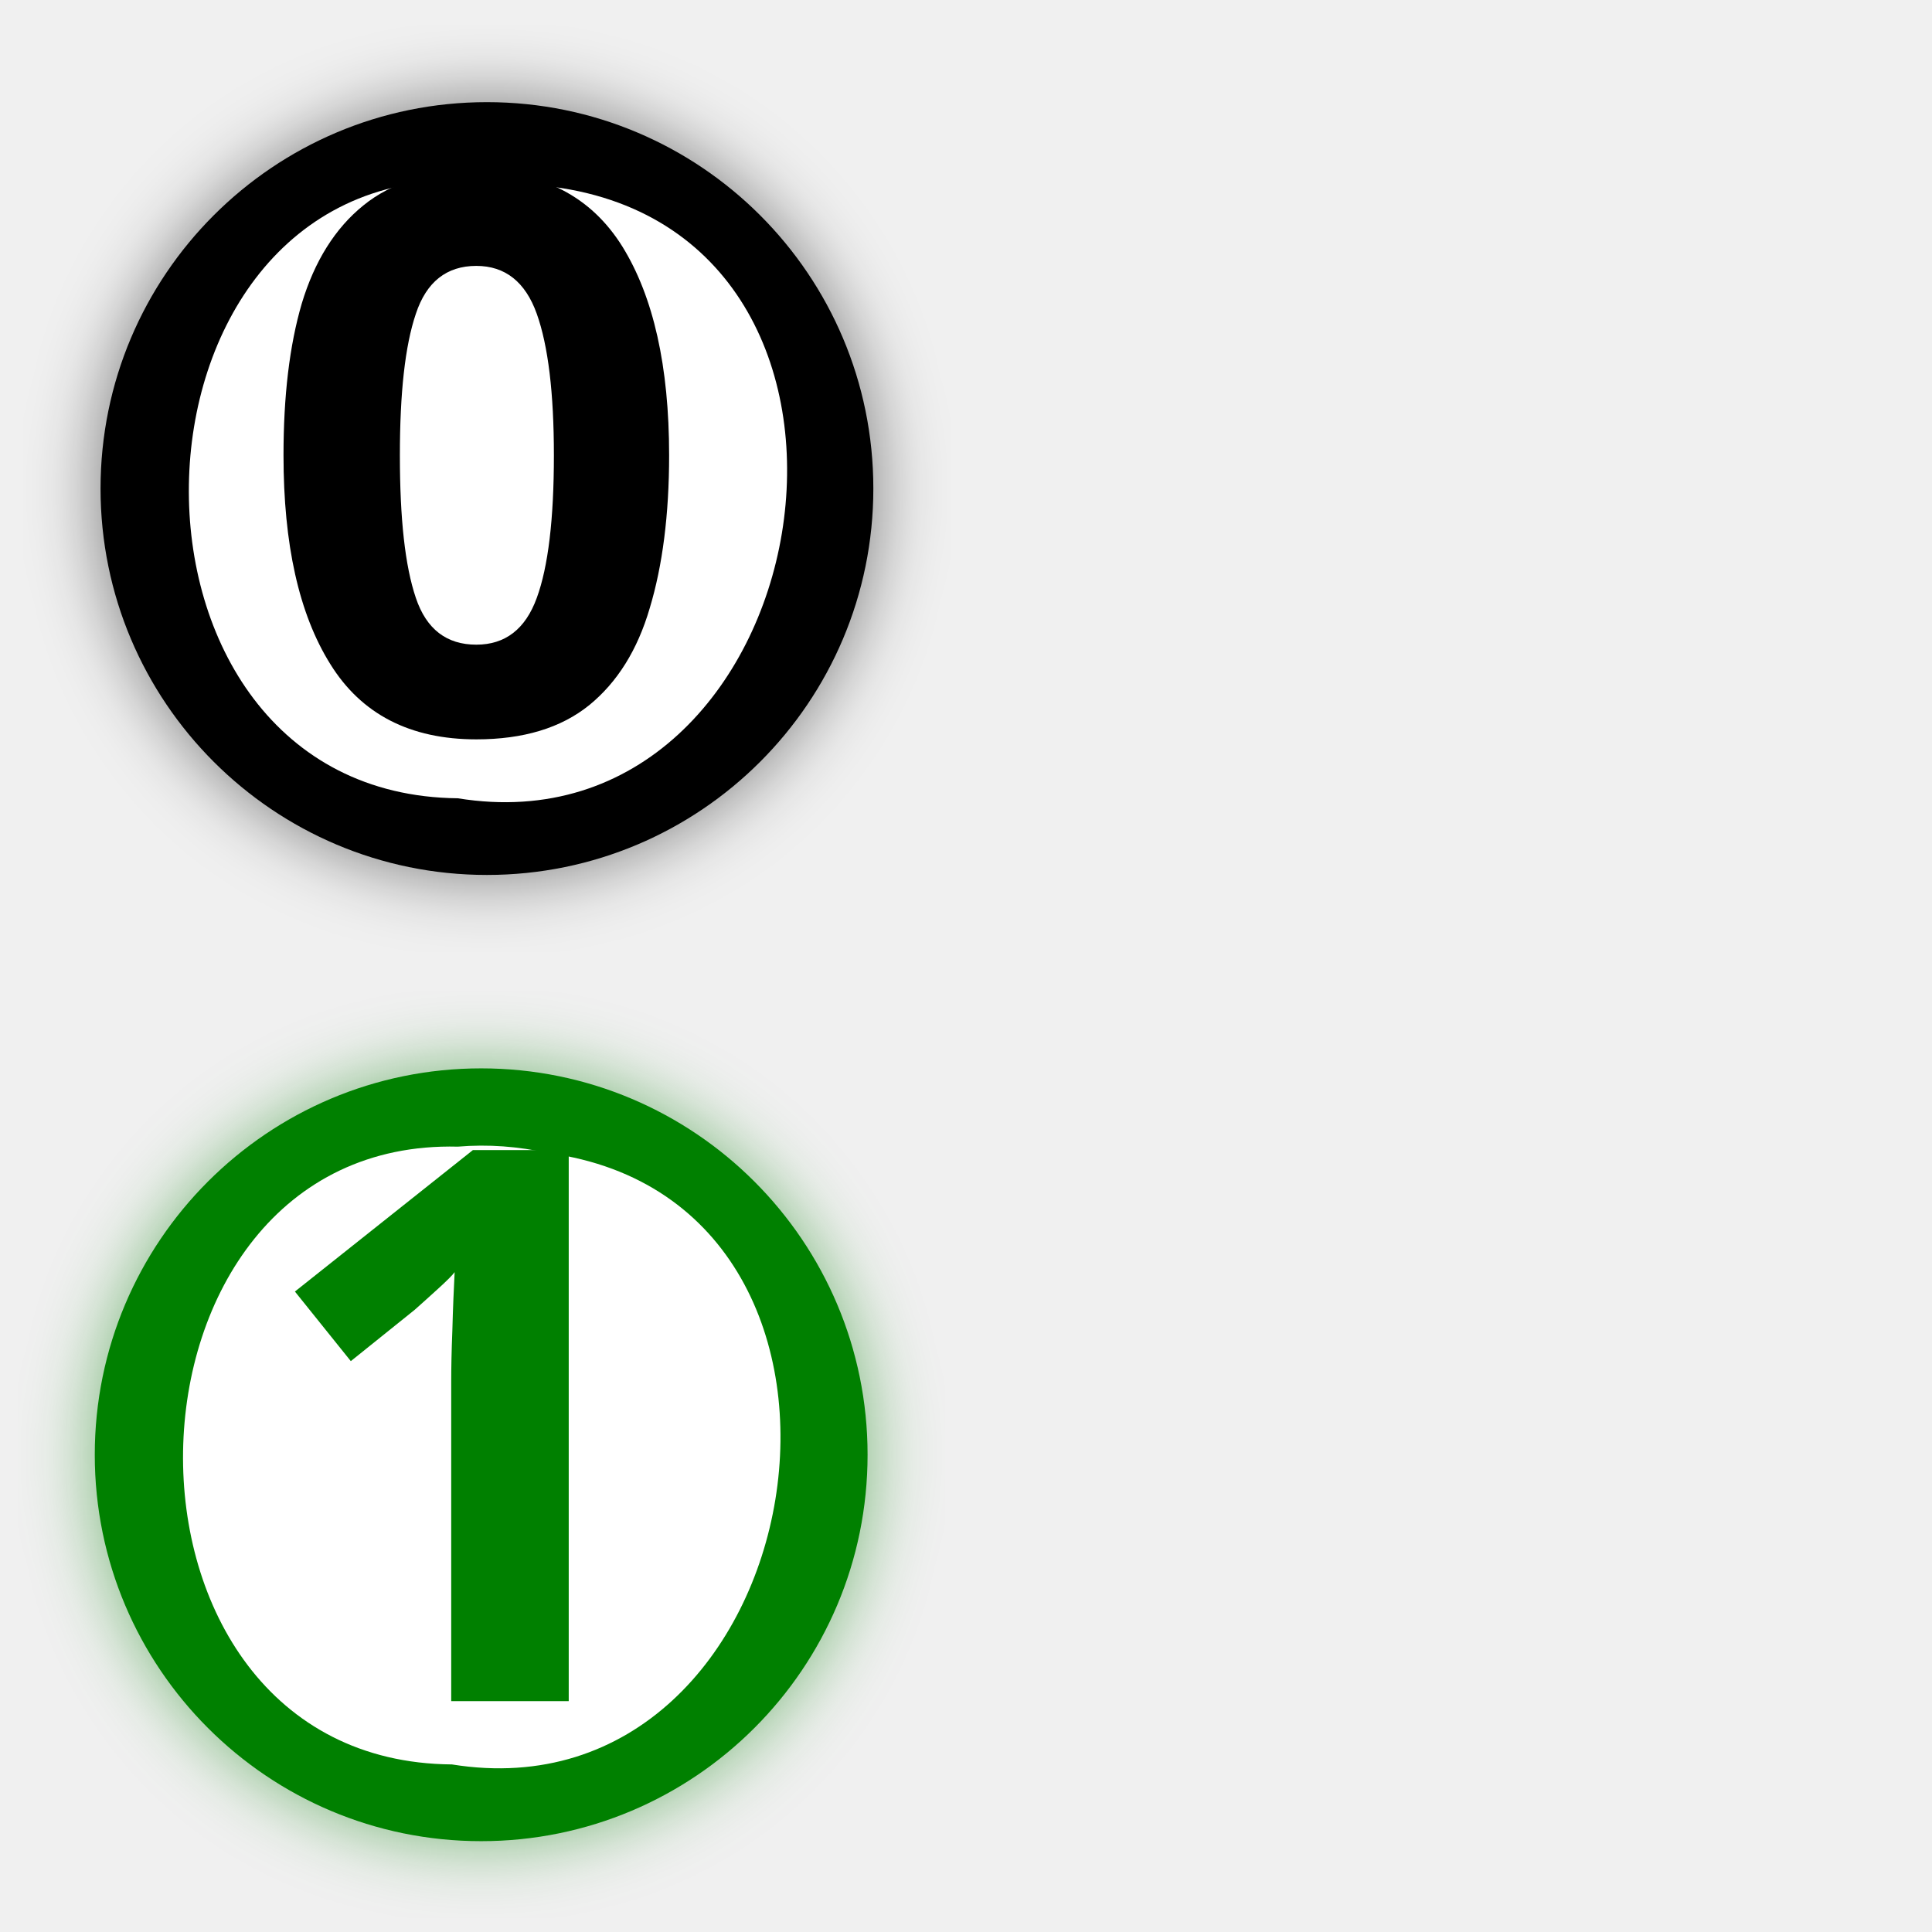
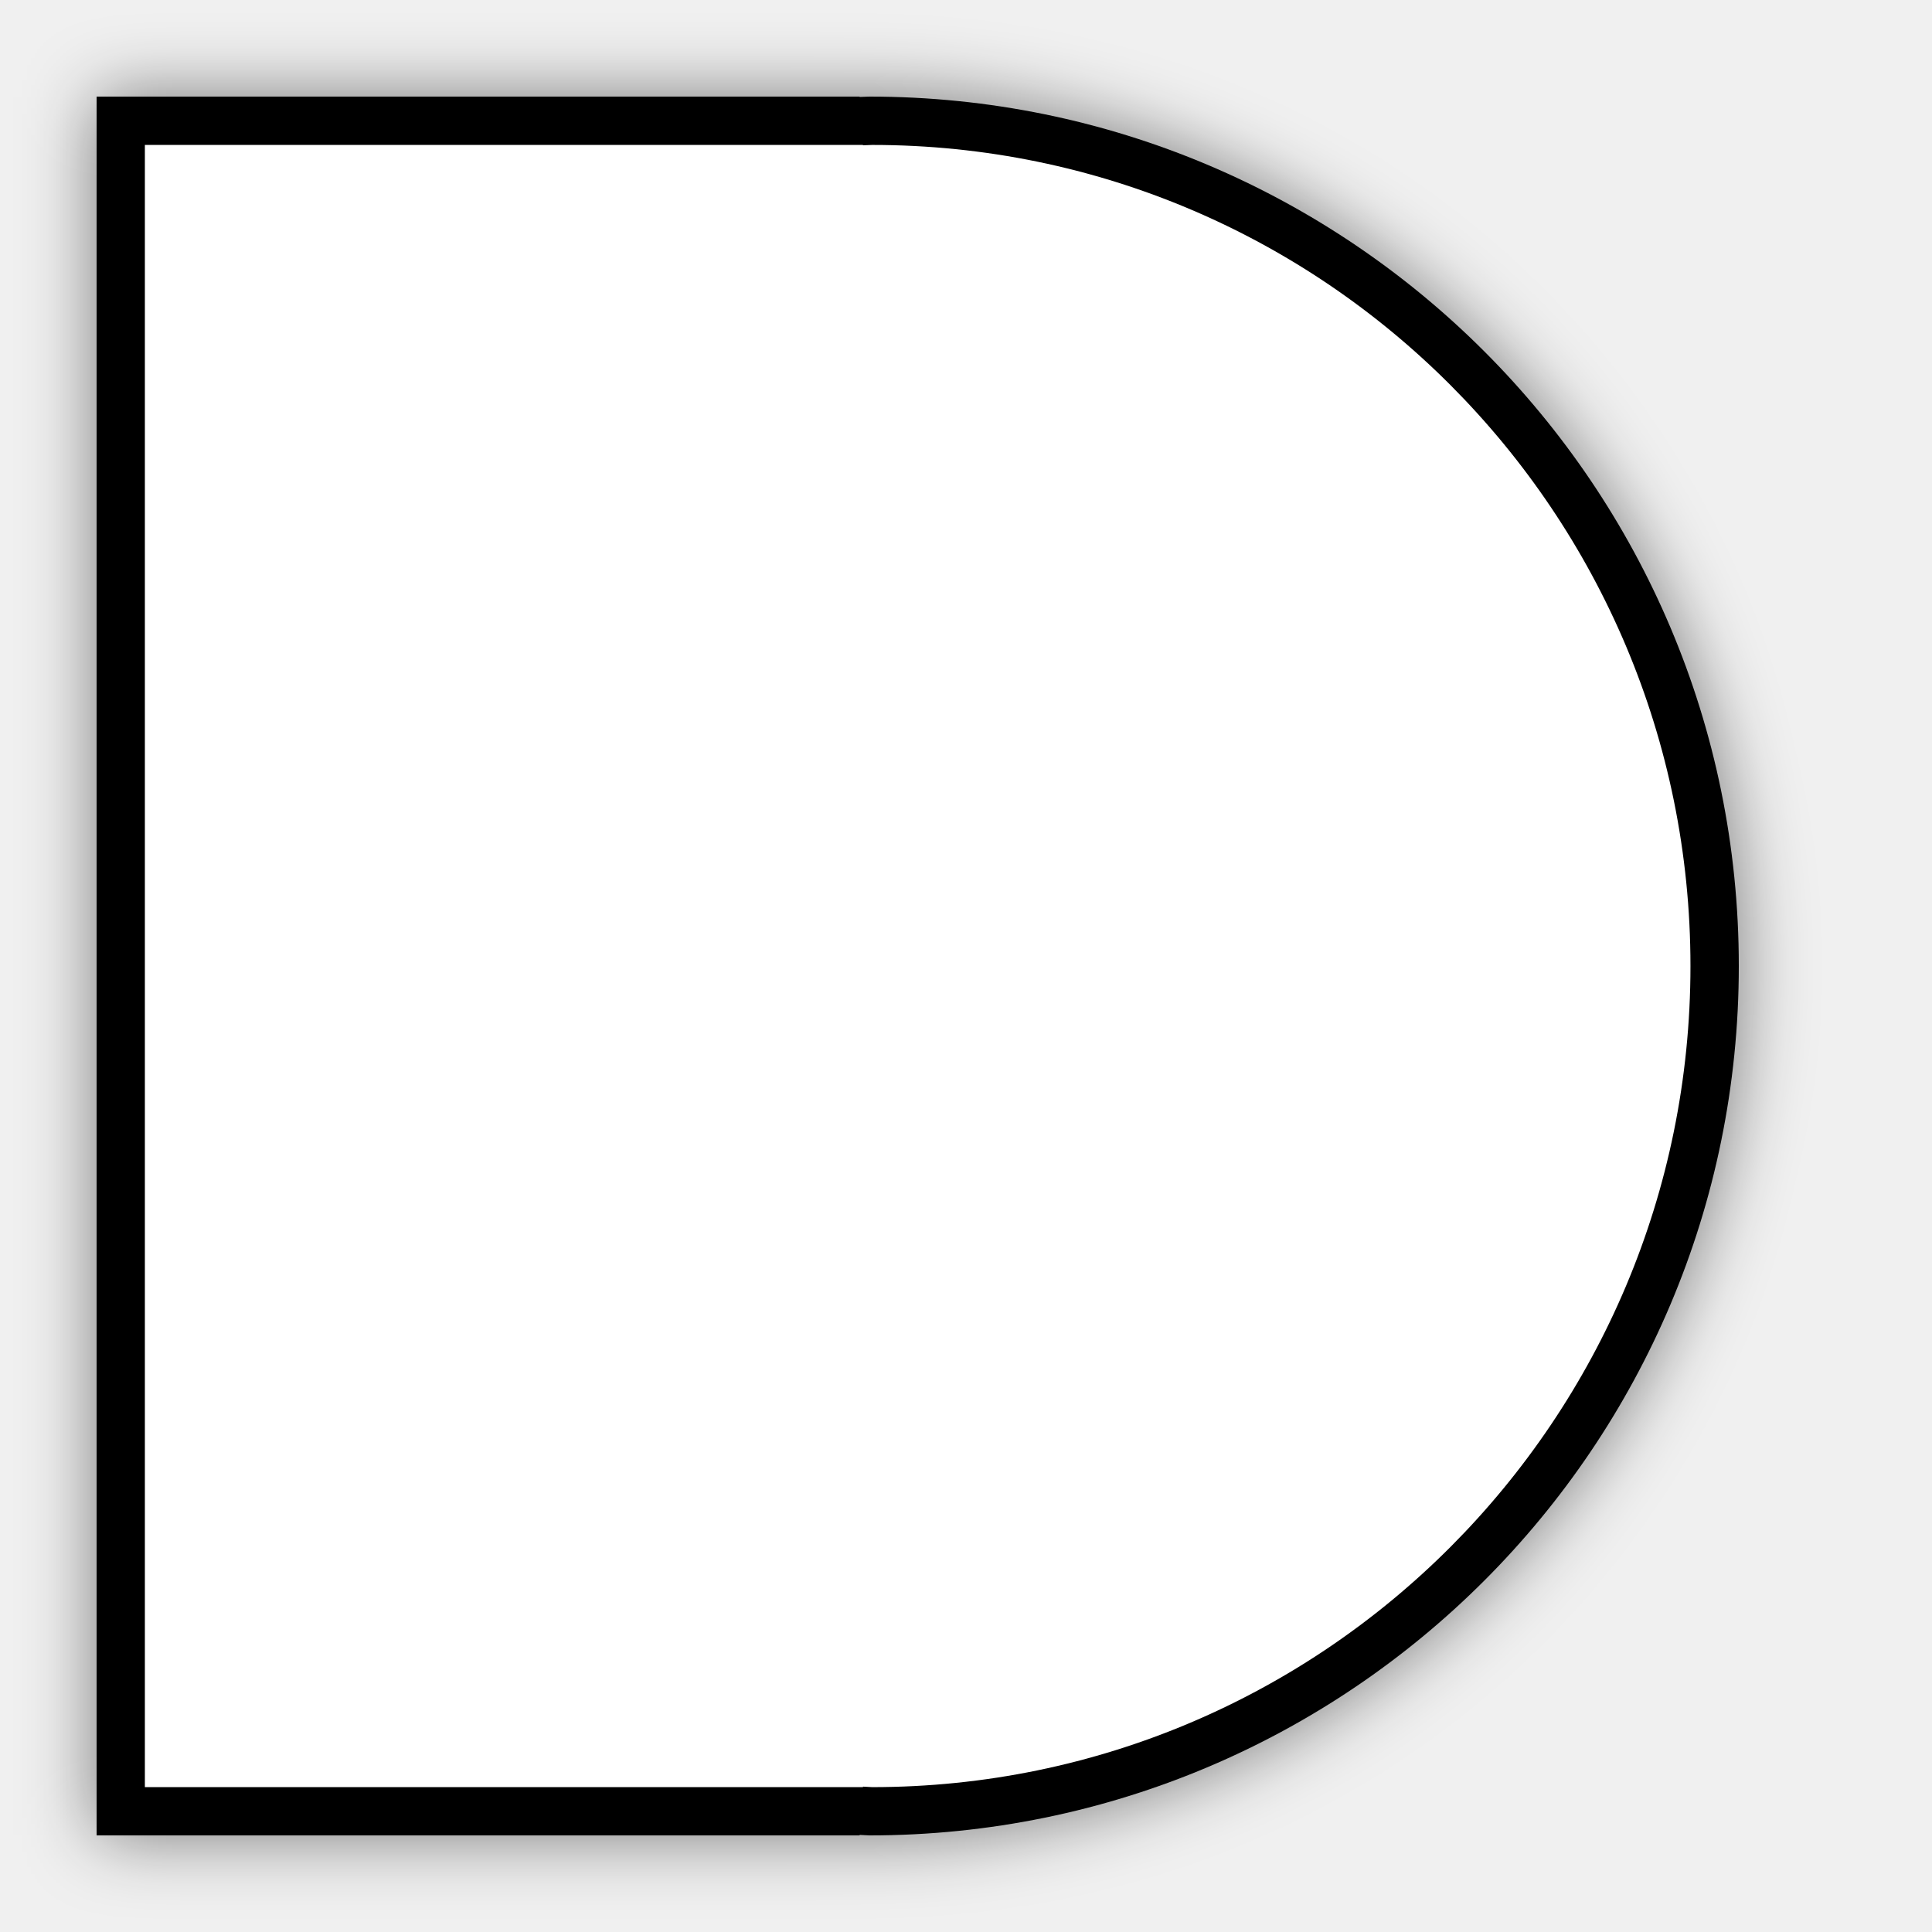
<svg xmlns="http://www.w3.org/2000/svg" xmlns:ns1="http://www.openswatchbook.org/uri/2009/osb" width="100" height="100" viewBox="0 0 26.46 26.458" version="1.1" id="svg8">
  <defs id="defs2">
    <linearGradient id="linearGradient6033" ns1:paint="solid">
      <stop style="stop-color:#000000;stop-opacity:1;" offset="0" id="stop6031" />
    </linearGradient>
    <linearGradient id="linearGradient6027" ns1:paint="solid">
      <stop style="stop-color:#000000;stop-opacity:1;" offset="0" id="stop6025" />
    </linearGradient>
    <filter style="color-interpolation-filters:sRGB;" id="filter6626">
      <feFlood flood-opacity="0.498" flood-color="rgb(0,0,0)" result="flood" id="feFlood6616" />
      <feComposite in="flood" in2="SourceGraphic" operator="in" result="composite1" id="feComposite6618" />
      <feGaussianBlur in="composite1" stdDeviation="1" result="blur" id="feGaussianBlur6620" />
      <feOffset dx="1.38778e-16" dy="4.52416e-15" result="offset" id="feOffset6622" />
      <feComposite in="SourceGraphic" in2="offset" operator="over" result="composite2" id="feComposite6624" />
    </filter>
    <filter style="color-interpolation-filters:sRGB" id="filter6626-3">
      <feFlood flood-opacity="0.498" flood-color="rgb(0,0,0)" result="flood" id="feFlood6616-6" />
      <feComposite in="flood" in2="SourceGraphic" operator="in" result="composite1" id="feComposite6618-7" />
      <feGaussianBlur in="composite1" stdDeviation="1" result="blur" id="feGaussianBlur6620-5" />
      <feOffset dx="1.38778e-16" dy="4.52416e-15" result="offset" id="feOffset6622-3" />
      <feComposite in="SourceGraphic" in2="offset" operator="over" result="composite2" id="feComposite6624-5" />
    </filter>
    <filter style="color-interpolation-filters:sRGB" id="filter6626-3-6">
      <feFlood flood-opacity="0.498" flood-color="rgb(0,0,0)" result="flood" id="feFlood6616-6-2" />
      <feComposite in="flood" in2="SourceGraphic" operator="in" result="composite1" id="feComposite6618-7-9" />
      <feGaussianBlur in="composite1" stdDeviation="1" result="blur" id="feGaussianBlur6620-5-1" />
      <feOffset dx="1.38778e-16" dy="4.52416e-15" result="offset" id="feOffset6622-3-2" />
      <feComposite in="SourceGraphic" in2="offset" operator="over" result="composite2" id="feComposite6624-5-7" />
    </filter>
    <filter style="color-interpolation-filters:sRGB" id="filter6626-3-6-0">
      <feFlood flood-opacity="0.498" flood-color="rgb(0,0,0)" result="flood" id="feFlood6616-6-2-9" />
      <feComposite in="flood" in2="SourceGraphic" operator="in" result="composite1" id="feComposite6618-7-9-3" />
      <feGaussianBlur in="composite1" stdDeviation="1" result="blur" id="feGaussianBlur6620-5-1-6" />
      <feOffset dx="1.38778e-16" dy="4.52416e-15" result="offset" id="feOffset6622-3-2-0" />
      <feComposite in="SourceGraphic" in2="offset" operator="over" result="composite2" id="feComposite6624-5-7-6" />
    </filter>
    <filter style="color-interpolation-filters:sRGB" id="filter6626-3-6-3">
      <feFlood flood-opacity="0.498" flood-color="rgb(0,0,0)" result="flood" id="feFlood6616-6-2-6" />
      <feComposite in="flood" in2="SourceGraphic" operator="in" result="composite1" id="feComposite6618-7-9-7" />
      <feGaussianBlur in="composite1" stdDeviation="1" result="blur" id="feGaussianBlur6620-5-1-5" />
      <feOffset dx="1.38778e-16" dy="4.52416e-15" result="offset" id="feOffset6622-3-2-3" />
      <feComposite in="SourceGraphic" in2="offset" operator="over" result="composite2" id="feComposite6624-5-7-5" />
    </filter>
    <filter style="color-interpolation-filters:sRGB;" id="filter327">
      <feFlood flood-opacity="0.498" flood-color="rgb(0,0,0)" result="flood" id="feFlood317" />
      <feComposite in="flood" in2="SourceGraphic" operator="in" result="composite1" id="feComposite319" />
      <feGaussianBlur in="composite1" stdDeviation="1" result="blur" id="feGaussianBlur321" />
      <feOffset dx="1.38778e-16" dy="4.52416e-15" result="offset" id="feOffset323" />
      <feComposite in="SourceGraphic" in2="offset" operator="over" result="fbSourceGraphic" id="feComposite325" />
      <feColorMatrix result="fbSourceGraphicAlpha" in="fbSourceGraphic" values="0 0 0 -1 0 0 0 0 -1 0 0 0 0 -1 0 0 0 0 1 0" id="feColorMatrix329" />
      <feFlood id="feFlood331" flood-opacity="0.498" flood-color="rgb(0,0,0)" result="flood" in="fbSourceGraphic" />
      <feComposite in2="fbSourceGraphic" id="feComposite333" in="flood" operator="in" result="composite1" />
      <feGaussianBlur id="feGaussianBlur335" in="composite1" stdDeviation="1" result="blur" />
      <feOffset id="feOffset337" dx="1.38778e-16" dy="4.52416e-15" result="offset" />
      <feComposite in2="offset" id="feComposite339" in="fbSourceGraphic" operator="over" result="fbSourceGraphic" />
      <feColorMatrix result="fbSourceGraphicAlpha" in="fbSourceGraphic" values="0 0 0 -1 0 0 0 0 -1 0 0 0 0 -1 0 0 0 0 1 0" id="feColorMatrix341" />
      <feFlood id="feFlood343" flood-opacity="0.498" flood-color="rgb(0,0,0)" result="flood" in="fbSourceGraphic" />
      <feComposite in2="fbSourceGraphic" id="feComposite345" in="flood" operator="in" result="composite1" />
      <feGaussianBlur id="feGaussianBlur347" in="composite1" stdDeviation="1" result="blur" />
      <feOffset id="feOffset349" dx="1.38778e-16" dy="4.52416e-15" result="offset" />
      <feComposite in2="offset" id="feComposite351" in="fbSourceGraphic" operator="over" result="composite2" />
    </filter>
    <filter style="color-interpolation-filters:sRGB;" id="filter363">
      <feFlood flood-opacity="0.498" flood-color="rgb(0,0,0)" result="flood" id="feFlood353" />
      <feComposite in="flood" in2="SourceGraphic" operator="in" result="composite1" id="feComposite355" />
      <feGaussianBlur in="composite1" stdDeviation="1" result="blur" id="feGaussianBlur357" />
      <feOffset dx="1.38778e-16" dy="4.52416e-15" result="offset" id="feOffset359" />
      <feComposite in="SourceGraphic" in2="offset" operator="over" result="composite2" id="feComposite361" />
    </filter>
    <filter style="color-interpolation-filters:sRGB;" id="filter375">
      <feFlood flood-opacity="0.498" flood-color="rgb(0,0,0)" result="flood" id="feFlood365" />
      <feComposite in="flood" in2="SourceGraphic" operator="in" result="composite1" id="feComposite367" />
      <feGaussianBlur in="composite1" stdDeviation="1" result="blur" id="feGaussianBlur369" />
      <feOffset dx="1.38778e-16" dy="4.52416e-15" result="offset" id="feOffset371" />
      <feComposite in="SourceGraphic" in2="offset" operator="over" result="composite2" id="feComposite373" />
    </filter>
    <filter style="color-interpolation-filters:sRGB;" id="filter447">
      <feFlood flood-opacity="0.498" flood-color="rgb(0,0,0)" result="flood" id="feFlood437" />
      <feComposite in="flood" in2="SourceGraphic" operator="in" result="composite1" id="feComposite439" />
      <feGaussianBlur in="composite1" stdDeviation="0.5" result="blur" id="feGaussianBlur441" />
      <feOffset dx="1.38778e-16" dy="4.52416e-15" result="offset" id="feOffset443" />
      <feComposite in="SourceGraphic" in2="offset" operator="over" result="composite2" id="feComposite445" />
    </filter>
    <filter style="color-interpolation-filters:sRGB;" id="filter531">
      <feFlood flood-opacity="0.498" flood-color="rgb(0,128,0)" result="flood" id="feFlood521" />
      <feComposite in="flood" in2="SourceGraphic" operator="in" result="composite1" id="feComposite523" />
      <feGaussianBlur in="composite1" stdDeviation="0.5" result="blur" id="feGaussianBlur525" />
      <feOffset dx="1.38778e-16" dy="4.52416e-15" result="offset" id="feOffset527" />
      <feComposite in="SourceGraphic" in2="offset" operator="over" result="composite2" id="feComposite529" />
    </filter>
+     <filter style="color-interpolation-filters:sRGB;" id="filter820">
+       <feFlood flood-opacity="0.498" flood-color="rgb(0,0,0)" result="flood" id="feFlood810" />
+       <feComposite in="flood" in2="SourceGraphic" operator="in" result="composite1" id="feComposite812" />
+       <feGaussianBlur in="composite1" stdDeviation="1" result="blur" id="feGaussianBlur814" />
+       <feOffset dx="1.38778e-16" dy="4.52416e-15" result="offset" id="feOffset816" />
+       <feComposite in="SourceGraphic" in2="offset" operator="over" result="composite2" id="feComposite818" />
+     </filter>
+     <filter style="color-interpolation-filters:sRGB" id="filter6626-3-6-36">
+       <feFlood flood-opacity="0.498" flood-color="rgb(0,0,0)" result="flood" id="feFlood6616-6-2-7" />
+       <feComposite in="flood" in2="SourceGraphic" operator="in" result="composite1" id="feComposite6618-7-9-5" />
+       <feGaussianBlur in="composite1" stdDeviation="1" result="blur" id="feGaussianBlur6620-5-1-3" />
+       <feOffset dx="1.38778e-16" dy="4.52416e-15" result="offset" id="feOffset6622-3-2-5" />
+       <feComposite in="SourceGraphic" in2="offset" operator="over" result="composite2" id="feComposite6624-5-7-62" />
+     </filter>
+     <filter style="color-interpolation-filters:sRGB;" id="filter484">
+       <feFlood flood-opacity="0.498" flood-color="rgb(0,0,0)" result="flood" id="feFlood474" />
+       <feComposite in="flood" in2="SourceGraphic" operator="in" result="composite1" id="feComposite476" />
+       <feGaussianBlur in="composite1" stdDeviation="0.5" result="blur" id="feGaussianBlur478" />
+       <feOffset dx="1.38778e-16" dy="4.52416e-15" result="offset" id="feOffset480" />
+       <feComposite in="SourceGraphic" in2="offset" operator="over" result="composite2" id="feComposite482" />
+     </filter>
+     <filter style="color-interpolation-filters:sRGB;" id="filter496">
+       <feFlood flood-opacity="0.498" flood-color="rgb(0,0,0)" result="flood" id="feFlood486" />
+       <feComposite in="flood" in2="SourceGraphic" operator="in" result="composite1" id="feComposite488" />
+       <feGaussianBlur in="composite1" stdDeviation="0.5" result="blur" id="feGaussianBlur490" />
+       <feOffset dx="1.38778e-16" dy="4.52416e-15" result="offset" id="feOffset492" />
+       <feComposite in="SourceGraphic" in2="offset" operator="over" result="composite2" id="feComposite494" />
+     </filter>
+     <filter style="color-interpolation-filters:sRGB;" id="filter532">
+       <feFlood flood-opacity="0.498" flood-color="rgb(0,0,0)" result="flood" id="feFlood522" />
+       <feComposite in="flood" in2="SourceGraphic" operator="in" result="composite1" id="feComposite524" />
+       <feGaussianBlur in="composite1" stdDeviation="0.3" result="blur" id="feGaussianBlur526" />
+       <feOffset dx="1.38778e-16" dy="4.52416e-15" result="offset" id="feOffset528" />
+       <feComposite in="SourceGraphic" in2="offset" operator="over" result="composite2" id="feComposite530" />
+     </filter>
+     <filter style="color-interpolation-filters:sRGB" id="filter532-7">
+       <feFlood flood-opacity="0.498" flood-color="rgb(0,0,0)" result="flood" id="feFlood522-0" />
+       <feComposite in="flood" in2="SourceGraphic" operator="in" result="composite1" id="feComposite524-9" />
+       <feGaussianBlur in="composite1" stdDeviation="0.3" result="blur" id="feGaussianBlur526-3" />
+       <feOffset dx="1.38778e-16" dy="4.52416e-15" result="offset" id="feOffset528-6" />
+       <feComposite in="SourceGraphic" in2="offset" operator="over" result="composite2" id="feComposite530-0" />
+     </filter>
+     <filter style="color-interpolation-filters:sRGB" id="filter484-6">
+       <feFlood flood-opacity="0.498" flood-color="rgb(0,0,0)" result="flood" id="feFlood474-2" />
+       <feComposite in="flood" in2="SourceGraphic" operator="in" result="composite1" id="feComposite476-6" />
+       <feGaussianBlur in="composite1" stdDeviation="0.5" result="blur" id="feGaussianBlur478-1" />
+       <feOffset dx="1.38778e-16" dy="4.52416e-15" result="offset" id="feOffset480-8" />
+       <feComposite in="SourceGraphic" in2="offset" operator="over" result="composite2" id="feComposite482-7" />
+     </filter>
  </defs>
  <g id="layer1" transform="translate(0,-270.5417)" style="display:none">
    <rect style="opacity:1;fill:#ffffff;fill-opacity:1;fill-rule:nonzero;stroke:none;stroke-width:0.265;stroke-miterlimit:4;stroke-dasharray:none" id="rect6825" width="26.46" height="26.46" x="1.411438e-06" y="270.541" />
    <g transform="translate(0,-2.9999999e-6)" style="display:inline" id="g6823">
      <path id="path6656" d="m 0.132,270.541 v 26.46" style="display:inline;fill:none;stroke:#e6e6e6;stroke-width:0.265px;stroke-linecap:butt;stroke-linejoin:miter;stroke-opacity:1" />
      <path style="display:inline;fill:none;stroke:#e6e6e6;stroke-width:0.265px;stroke-linecap:butt;stroke-linejoin:miter;stroke-opacity:1" d="m 13.23,270.541 v 26.46" id="path6658" />
      <path id="path6660" d="m 26.328,270.541 v 26.46" style="display:inline;fill:none;stroke:#e6e6e6;stroke-width:0.265px;stroke-linecap:butt;stroke-linejoin:miter;stroke-opacity:1" />
      <path id="path6662" d="M 1e-6,270.673 H 26.46" style="display:inline;fill:none;stroke:#e6e6e6;stroke-width:0.265px;stroke-linecap:butt;stroke-linejoin:miter;stroke-opacity:1" />
      <path style="display:inline;fill:none;stroke:#e6e6e6;stroke-width:0.265px;stroke-linecap:butt;stroke-linejoin:miter;stroke-opacity:1" d="M 1e-6,283.771 H 26.46" id="path6664" />
      <path id="path6666" d="M 1e-6,296.869 H 26.46" style="display:inline;fill:none;stroke:#e6e6e6;stroke-width:0.265px;stroke-linecap:butt;stroke-linejoin:miter;stroke-opacity:1" />
      <path id="path6805" d="M 1e-6,277.222 H 26.46" style="display:inline;fill:none;stroke:#e6e6e6;stroke-width:0.265px;stroke-linecap:butt;stroke-linejoin:miter;stroke-opacity:1" />
      <path style="display:inline;fill:none;stroke:#e6e6e6;stroke-width:0.265px;stroke-linecap:butt;stroke-linejoin:miter;stroke-opacity:1" d="M 1e-6,290.32 H 26.46" id="path6807" />
      <path id="path6809" d="m 6.681,270.541 v 26.46" style="display:inline;fill:none;stroke:#e6e6e6;stroke-width:0.265px;stroke-linecap:butt;stroke-linejoin:miter;stroke-opacity:1" />
      <path style="display:inline;fill:none;stroke:#e6e6e6;stroke-width:0.265px;stroke-linecap:butt;stroke-linejoin:miter;stroke-opacity:1" d="m 19.779,270.541 v 26.46" id="path6811" />
    </g>
  </g>
-   <g id="layer2" style="display:none">
-     <rect style="display:inline;fill:none;stroke:none;stroke-width:0.265" id="rect18" width="26.458" height="26.458" x="0.001" y="9.6911617e-07" />
-     <path style="display:inline;opacity:1;fill:#000000;fill-opacity:1;fill-rule:nonzero;stroke:none;stroke-width:0.265;stroke-miterlimit:4;stroke-dasharray:none;filter:url(#filter6626-3-6)" d="m 1.323,1.322 v 11.907 11.907 H 13.096 v -0.007 a 11.907,11.907 0 0 0 0.134,0.007 11.907,11.907 0 0 0 11.907,-11.907 11.907,11.907 0 0 0 -11.907,-11.907 11.907,11.907 0 0 0 -0.134,0.005 v -0.005 z" id="rect4564" />
-     <path style="display:inline;opacity:1;fill:#ffffff;fill-opacity:1;fill-rule:nonzero;stroke:none;stroke-width:0.265;stroke-miterlimit:4;stroke-dasharray:none" d="m 9.126,2.314 c -2.24,0.035 -4.482,0.133 -6.723,0.062 0.042,7.187 -0.084,14.56 0.062,21.633 C 8.891,23.682 16.769,25.828 21.564,20.224 27.291,14.094 22.535,2.267 13.914,2.454 12.357,2.302 10.73,2.3 9.126,2.314 Z" id="path6125" />
+   <g id="layer2" style="display:inline">
+     <rect style="display:inline;fill:none;stroke:none;stroke-width:0.265" id="rect18-9-9" width="26.458" height="26.458" x="0.001" y="1.109552e-06" />
+     <path style="display:inline;opacity:1;fill:#000000;fill-opacity:1;fill-rule:nonzero;stroke:none;stroke-width:0.265;stroke-miterlimit:4;stroke-dasharray:none;filter:url(#filter484-6)" d="M 1.323,1.322 V 25.136 l 10.45,-2e-6 v -0.007 c 0.045,0.003 0.089,0.005 0.134,0.007 6.576,10e-7 11.907,-5.331 11.907,-11.907 0,-6.576 -5.331,-11.907 -11.907,-11.907 -0.045,0.001 -0.089,0.003 -0.134,0.005 v -0.005 z" id="rect4564-1-2" />
+     <path id="path376-0" d="M 1.984,1.984 V 24.475 l 9.835,-2e-6 v -0.007 c 0.042,0.003 0.084,0.005 0.126,0.007 6.189,1e-6 11.207,-5.035 11.207,-11.245 0,-6.211 -5.017,-11.246 -11.207,-11.246 -0.042,0.001 -0.084,0.003 -0.126,0.005 v -0.005 z" style="display:inline;opacity:1;fill:#ffffff;fill-opacity:1;fill-rule:nonzero;stroke:none;stroke-width:0.265;stroke-miterlimit:4;stroke-dasharray:none" />
  </g>
  <g id="layer3" style="display:none">
    <rect style="display:inline;fill:none;stroke:none;stroke-width:0.265" id="rect18-2" width="26.458" height="26.458" x="0.001" y="9.6911617e-07" />
    <path id="path6911" d="m 1.323,1.322 c 4.132,9.146 2.582,14.67 0,23.814 C 10.278,25.496 24.661,20.785 25.137,13.229 21.83,1.336 6.136,1.324 1.323,1.322 Z" style="display:inline;opacity:1;fill:#000000;fill-opacity:1;fill-rule:nonzero;stroke:none;stroke-width:0.265;stroke-miterlimit:4;stroke-dasharray:none;filter:url(#filter6626-3-6-0)" />
    <path style="display:inline;opacity:1;fill:#ffffff;fill-opacity:1;fill-rule:nonzero;stroke:none;stroke-width:0.265;stroke-miterlimit:4;stroke-dasharray:none" d="m 3.002,2.422 c 3.018,6.839 1.982,14.683 -0.25,21.584 C 10.329,23.582 19.187,21.719 23.652,14.971 24.509,7.612 15.626,3.724 9.585,2.881 7.365,2.522 5.263,2.399 3.002,2.422 Z" id="path6943" />
  </g>
-   <g id="layer4">
+   <g id="layer4" style="display:none">
    <rect style="display:inline;fill:none;stroke:none;stroke-width:0.265" id="rect18-6" width="26.458" height="26.458" x="0.001" y="9.6911617e-07" />
    <circle style="opacity:1;fill:#000000;fill-opacity:1;fill-rule:nonzero;stroke:none;stroke-width:0.265;stroke-miterlimit:4;stroke-dasharray:none;filter:url(#filter447)" id="path212" cx="6.669" cy="6.69" r="5.292" />
    <circle style="opacity:1;fill:#008000;fill-opacity:1;fill-rule:nonzero;stroke:none;stroke-width:0.265;stroke-miterlimit:4;stroke-dasharray:none;filter:url(#filter531)" id="path212-1" cx="6.59" cy="19.923" r="5.292" />
    <path style="opacity:1;fill:#ffffff;fill-opacity:1;fill-rule:nonzero;stroke:none;stroke-width:0.265;stroke-miterlimit:4;stroke-dasharray:none" d="M 6.35,2.471 C 1.435,2.354 1.257,10.881 6.27,10.932 11.226,11.737 12.712,3.242 7.582,2.559 7.178,2.469 6.762,2.435 6.35,2.471 Z" id="circle229" />
    <path style="opacity:1;fill:#ffffff;fill-opacity:1;fill-rule:nonzero;stroke:none;stroke-width:0.265;stroke-miterlimit:4;stroke-dasharray:none" d="M 6.271,15.703 C 1.359,15.582 1.174,24.126 6.189,24.164 11.155,24.964 12.597,16.482 7.508,15.791 7.103,15.7 6.685,15.668 6.271,15.703 Z" id="circle235" />
-     <flowRoot xml:space="preserve" id="flowRoot249" style="fill:black;fill-opacity:1;stroke:none;font-family:sans-serif;font-style:normal;font-weight:normal;font-size:40px;line-height:1.25;letter-spacing:0px;word-spacing:0px">
+     <flowRoot xml:space="preserve" id="flowRoot249" style="font-style:normal;font-weight:normal;font-size:40px;line-height:1.25;font-family:sans-serif;letter-spacing:0px;word-spacing:0px;fill:#000000;fill-opacity:1;stroke:none">
      <flowRegion id="flowRegion251">
        <rect id="rect253" width="61.247" height="86.358" x="-84.317" y="-11.469" />
      </flowRegion>
      <flowPara id="flowPara255" />
    </flowRoot>
    <text xml:space="preserve" style="font-style:normal;font-variant:normal;font-weight:bold;font-stretch:normal;font-size:10.584px;line-height:1.25;font-family:'Tlwg Typewriter';-inkscape-font-specification:'Tlwg Typewriter Bold';letter-spacing:0px;word-spacing:0px;fill:#000000;fill-opacity:1;stroke:none;stroke-width:0.265" x="3.508" y="10.018" id="text311">
      <tspan id="tspan309" x="3.508" y="10.018" style="font-style:normal;font-variant:normal;font-weight:bold;font-stretch:normal;font-family:'Tlwg Typewriter';-inkscape-font-specification:'Tlwg Typewriter Bold';stroke-width:0.265">0</tspan>
    </text>
-     <text xml:space="preserve" style="font-style:normal;font-variant:normal;font-weight:bold;font-stretch:normal;font-size:10.584px;line-height:1.25;font-family:'Tlwg Typewriter';-inkscape-font-specification:'Tlwg Typewriter Bold';letter-spacing:0px;word-spacing:0px;fill:#008000;fill-opacity:1;stroke:none;stroke-width:0.265;" x="3.415" y="23.299" id="text315">
-       <tspan id="tspan313" x="3.415" y="23.299" style="font-style:normal;font-variant:normal;font-weight:bold;font-stretch:normal;font-family:'Tlwg Typewriter';-inkscape-font-specification:'Tlwg Typewriter Bold';stroke-width:0.265;fill:#008000;">1</tspan>
+     <text xml:space="preserve" style="font-style:normal;font-variant:normal;font-weight:bold;font-stretch:normal;font-size:10.584px;line-height:1.25;font-family:'Tlwg Typewriter';-inkscape-font-specification:'Tlwg Typewriter Bold';letter-spacing:0px;word-spacing:0px;fill:#008000;fill-opacity:1;stroke:none;stroke-width:0.265" x="3.415" y="23.299" id="text315">
+       <tspan id="tspan313" x="3.415" y="23.299" style="font-style:normal;font-variant:normal;font-weight:bold;font-stretch:normal;font-family:'Tlwg Typewriter';-inkscape-font-specification:'Tlwg Typewriter Bold';fill:#008000;stroke-width:0.265">1</tspan>
    </text>
  </g>
+   <g id="layer5" style="display:none">
+     <path style="opacity:1;fill:#000000;fill-opacity:1;fill-rule:nonzero;stroke:none;stroke-width:1;stroke-miterlimit:4;stroke-dasharray:none;filter:url(#filter820)" d="M 5,5 V 27.5 50 L 30,38.75 49.375,30.031 A 6.672,6.672 0 0 0 55.221,33.5 6.672,6.672 0 0 0 61.891,26.828 6.672,6.672 0 0 0 55.221,20.156 6.672,6.672 0 0 0 48.885,24.748 L 30,16.25 Z" transform="matrix(0.2646,0,0,0.2646,0,-8.33e-4)" id="path295" />
+     <path style="opacity:1;fill:#ffffff;fill-opacity:1;fill-rule:nonzero;stroke:none;stroke-width:1;stroke-miterlimit:4;stroke-dasharray:none" d="M 8.129,9.354 V 27.5 45.646 L 28.436,36.572 48.74,27.5 28.436,18.428 Z M 55.221,22.062 a 4.222,4.767 0 0 0 -4.223,4.766 4.222,4.767 0 0 0 4.223,4.768 4.222,4.767 0 0 0 4.221,-4.768 4.222,4.767 0 0 0 -4.221,-4.766 z" transform="matrix(0.2646,0,0,0.2646,0,-8.33e-4)" id="path324" />
+   </g>
+   <g id="layer6" style="display:none">
+     <rect style="display:inline;fill:none;stroke:none;stroke-width:0.265" id="rect18-9" width="26.458" height="26.458" x="0.001" y="1.2069702e-06" />
+     <path style="display:inline;opacity:1;fill:#000000;fill-opacity:1;fill-rule:nonzero;stroke:none;stroke-width:0.265;stroke-miterlimit:4;stroke-dasharray:none;filter:url(#filter484)" d="M 1.323,1.322 V 25.136 l 10.45,-2e-6 v -0.007 c 0.045,0.003 0.089,0.005 0.134,0.007 6.576,1e-6 11.907,-5.331 11.907,-11.907 0,-6.576 -5.331,-11.907 -11.907,-11.907 -0.045,0.001 -0.089,0.003 -0.134,0.005 v -0.005 z" id="rect4564-1" />
+     <path id="path376" d="m 1.984,1.984 v 22.491 l 9.835,-2e-6 v -0.007 c 0.042,0.003 0.084,0.005 0.126,0.007 6.189,10e-7 11.207,-5.035 11.207,-11.245 0,-6.211 -5.017,-11.246 -11.207,-11.245 -0.042,0.001 -0.084,0.003 -0.126,0.005 v -0.005 z" style="display:inline;opacity:1;fill:#ffffff;fill-opacity:1;fill-rule:nonzero;stroke:none;stroke-width:0.265;stroke-miterlimit:4;stroke-dasharray:none" />
+     <circle style="opacity:1;fill:#000000;fill-opacity:1;fill-rule:nonzero;stroke:none;stroke-width:0.265;stroke-miterlimit:4;stroke-dasharray:none;filter:url(#filter532)" id="path370" cx="24.476" cy="13.229" r="1.985" />
+     <circle cy="13.229" cx="24.476" id="circle372" style="opacity:1;fill:#ffffff;fill-opacity:1;fill-rule:nonzero;stroke:none;stroke-width:0.265;stroke-miterlimit:4;stroke-dasharray:none" r="1.323" />
+   </g>
</svg>
